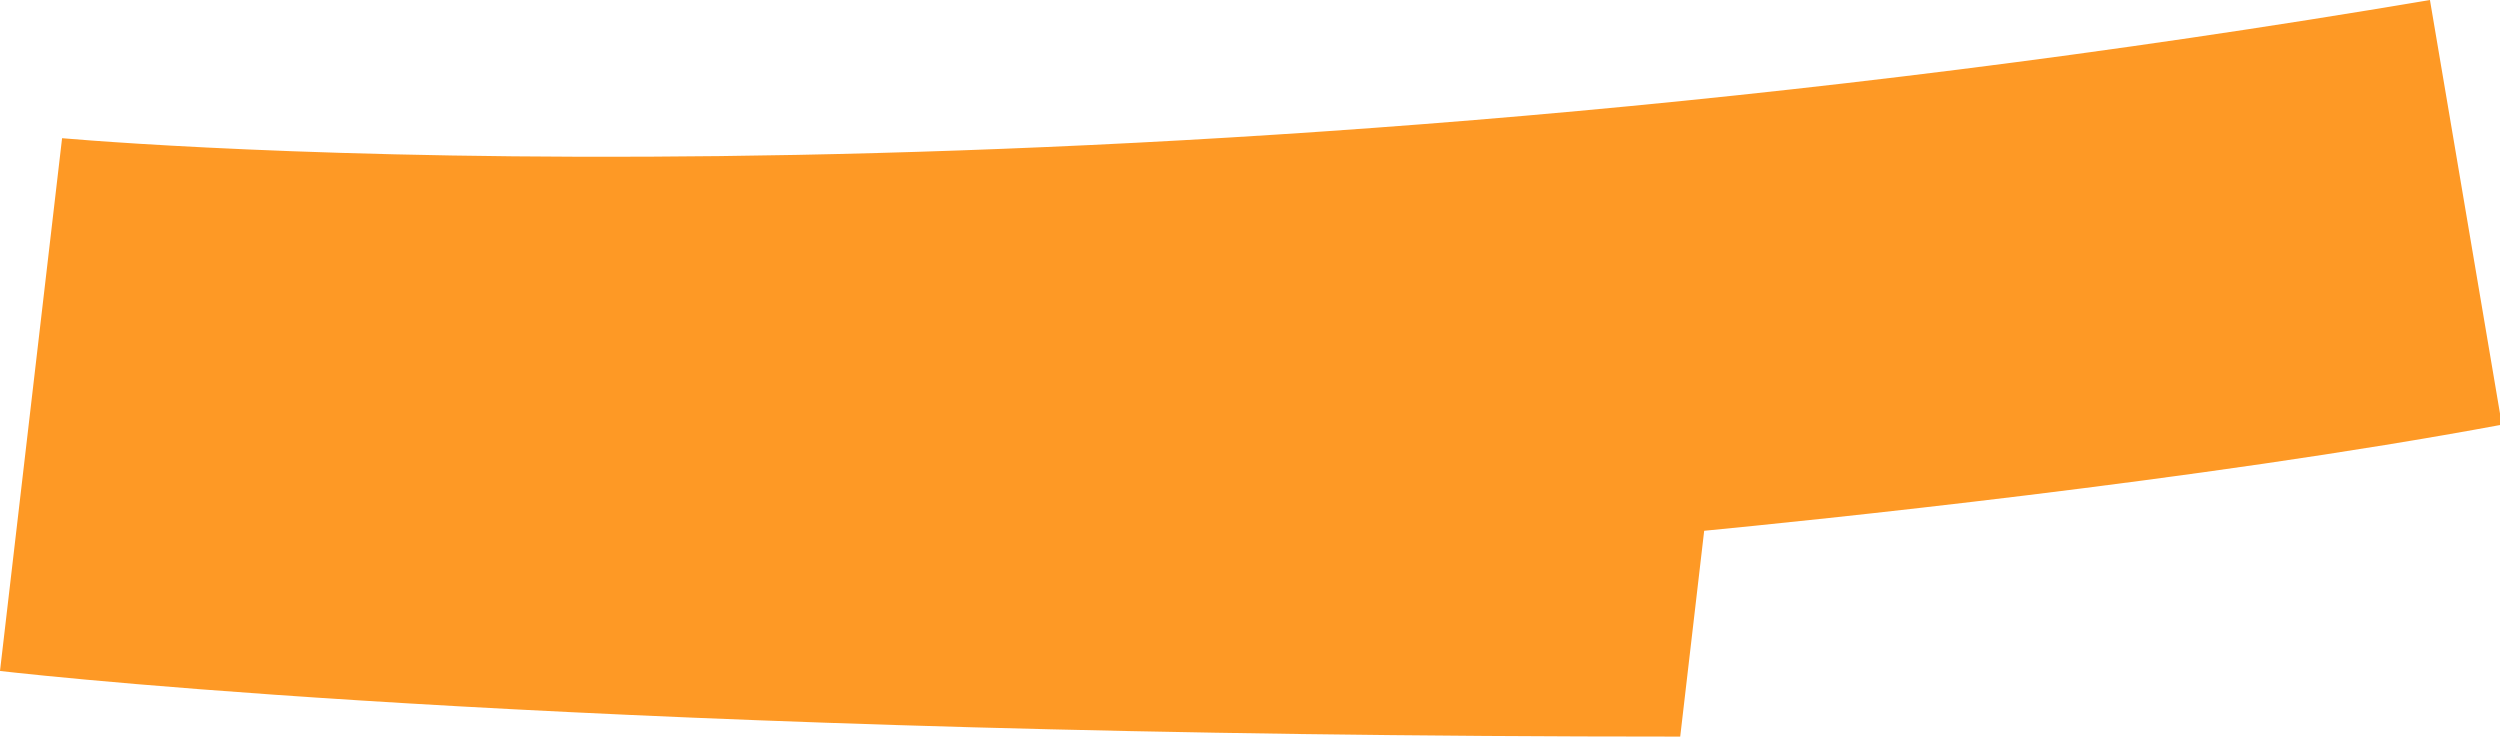
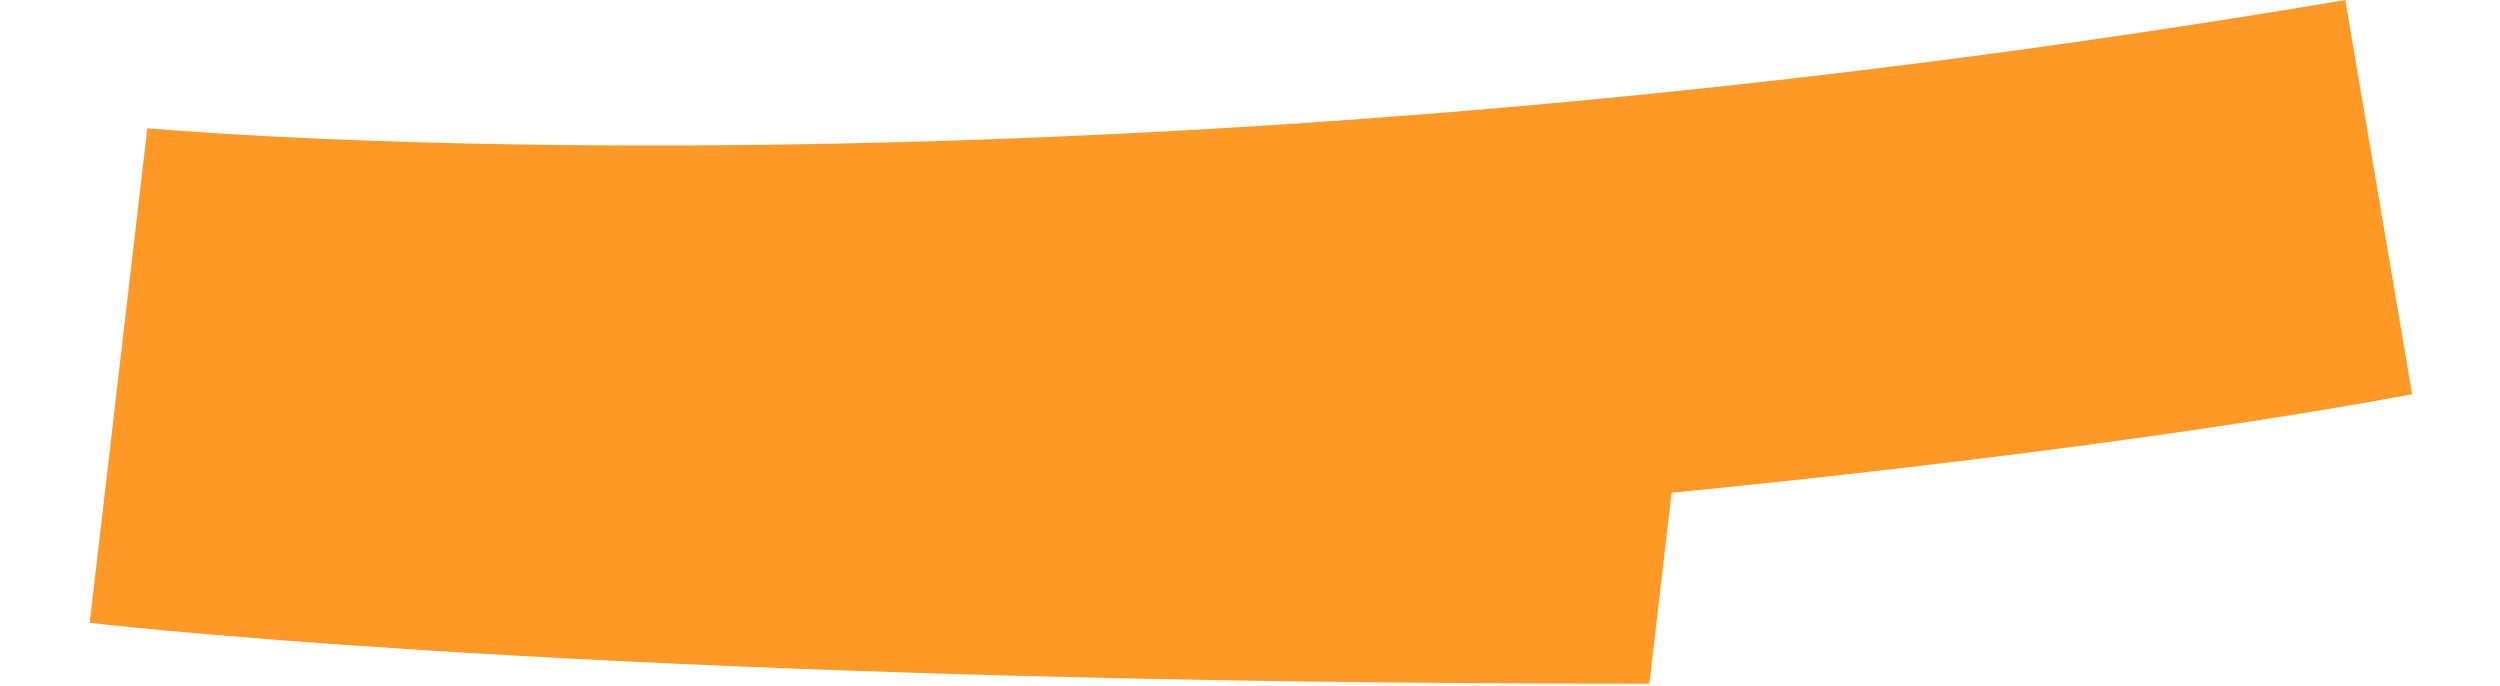
- <svg xmlns="http://www.w3.org/2000/svg" width="457" height="135" viewBox="0 0 457 135" fill="none">
+ <svg xmlns="http://www.w3.org/2000/svg" width="857" height="235" viewBox="0 0 457 135" fill="none">
  <path d="M457.345 77.634C402.045 87.933 329.86 95.254 311.524 97.027L307.144 134.639V134.649C110.639 134.649 10.995 123.908 0 122.654L11.348 25.264C29.86 26.851 206.549 40.238 444.193 0L457.345 77.634Z" fill="#FE9925" />
</svg>
